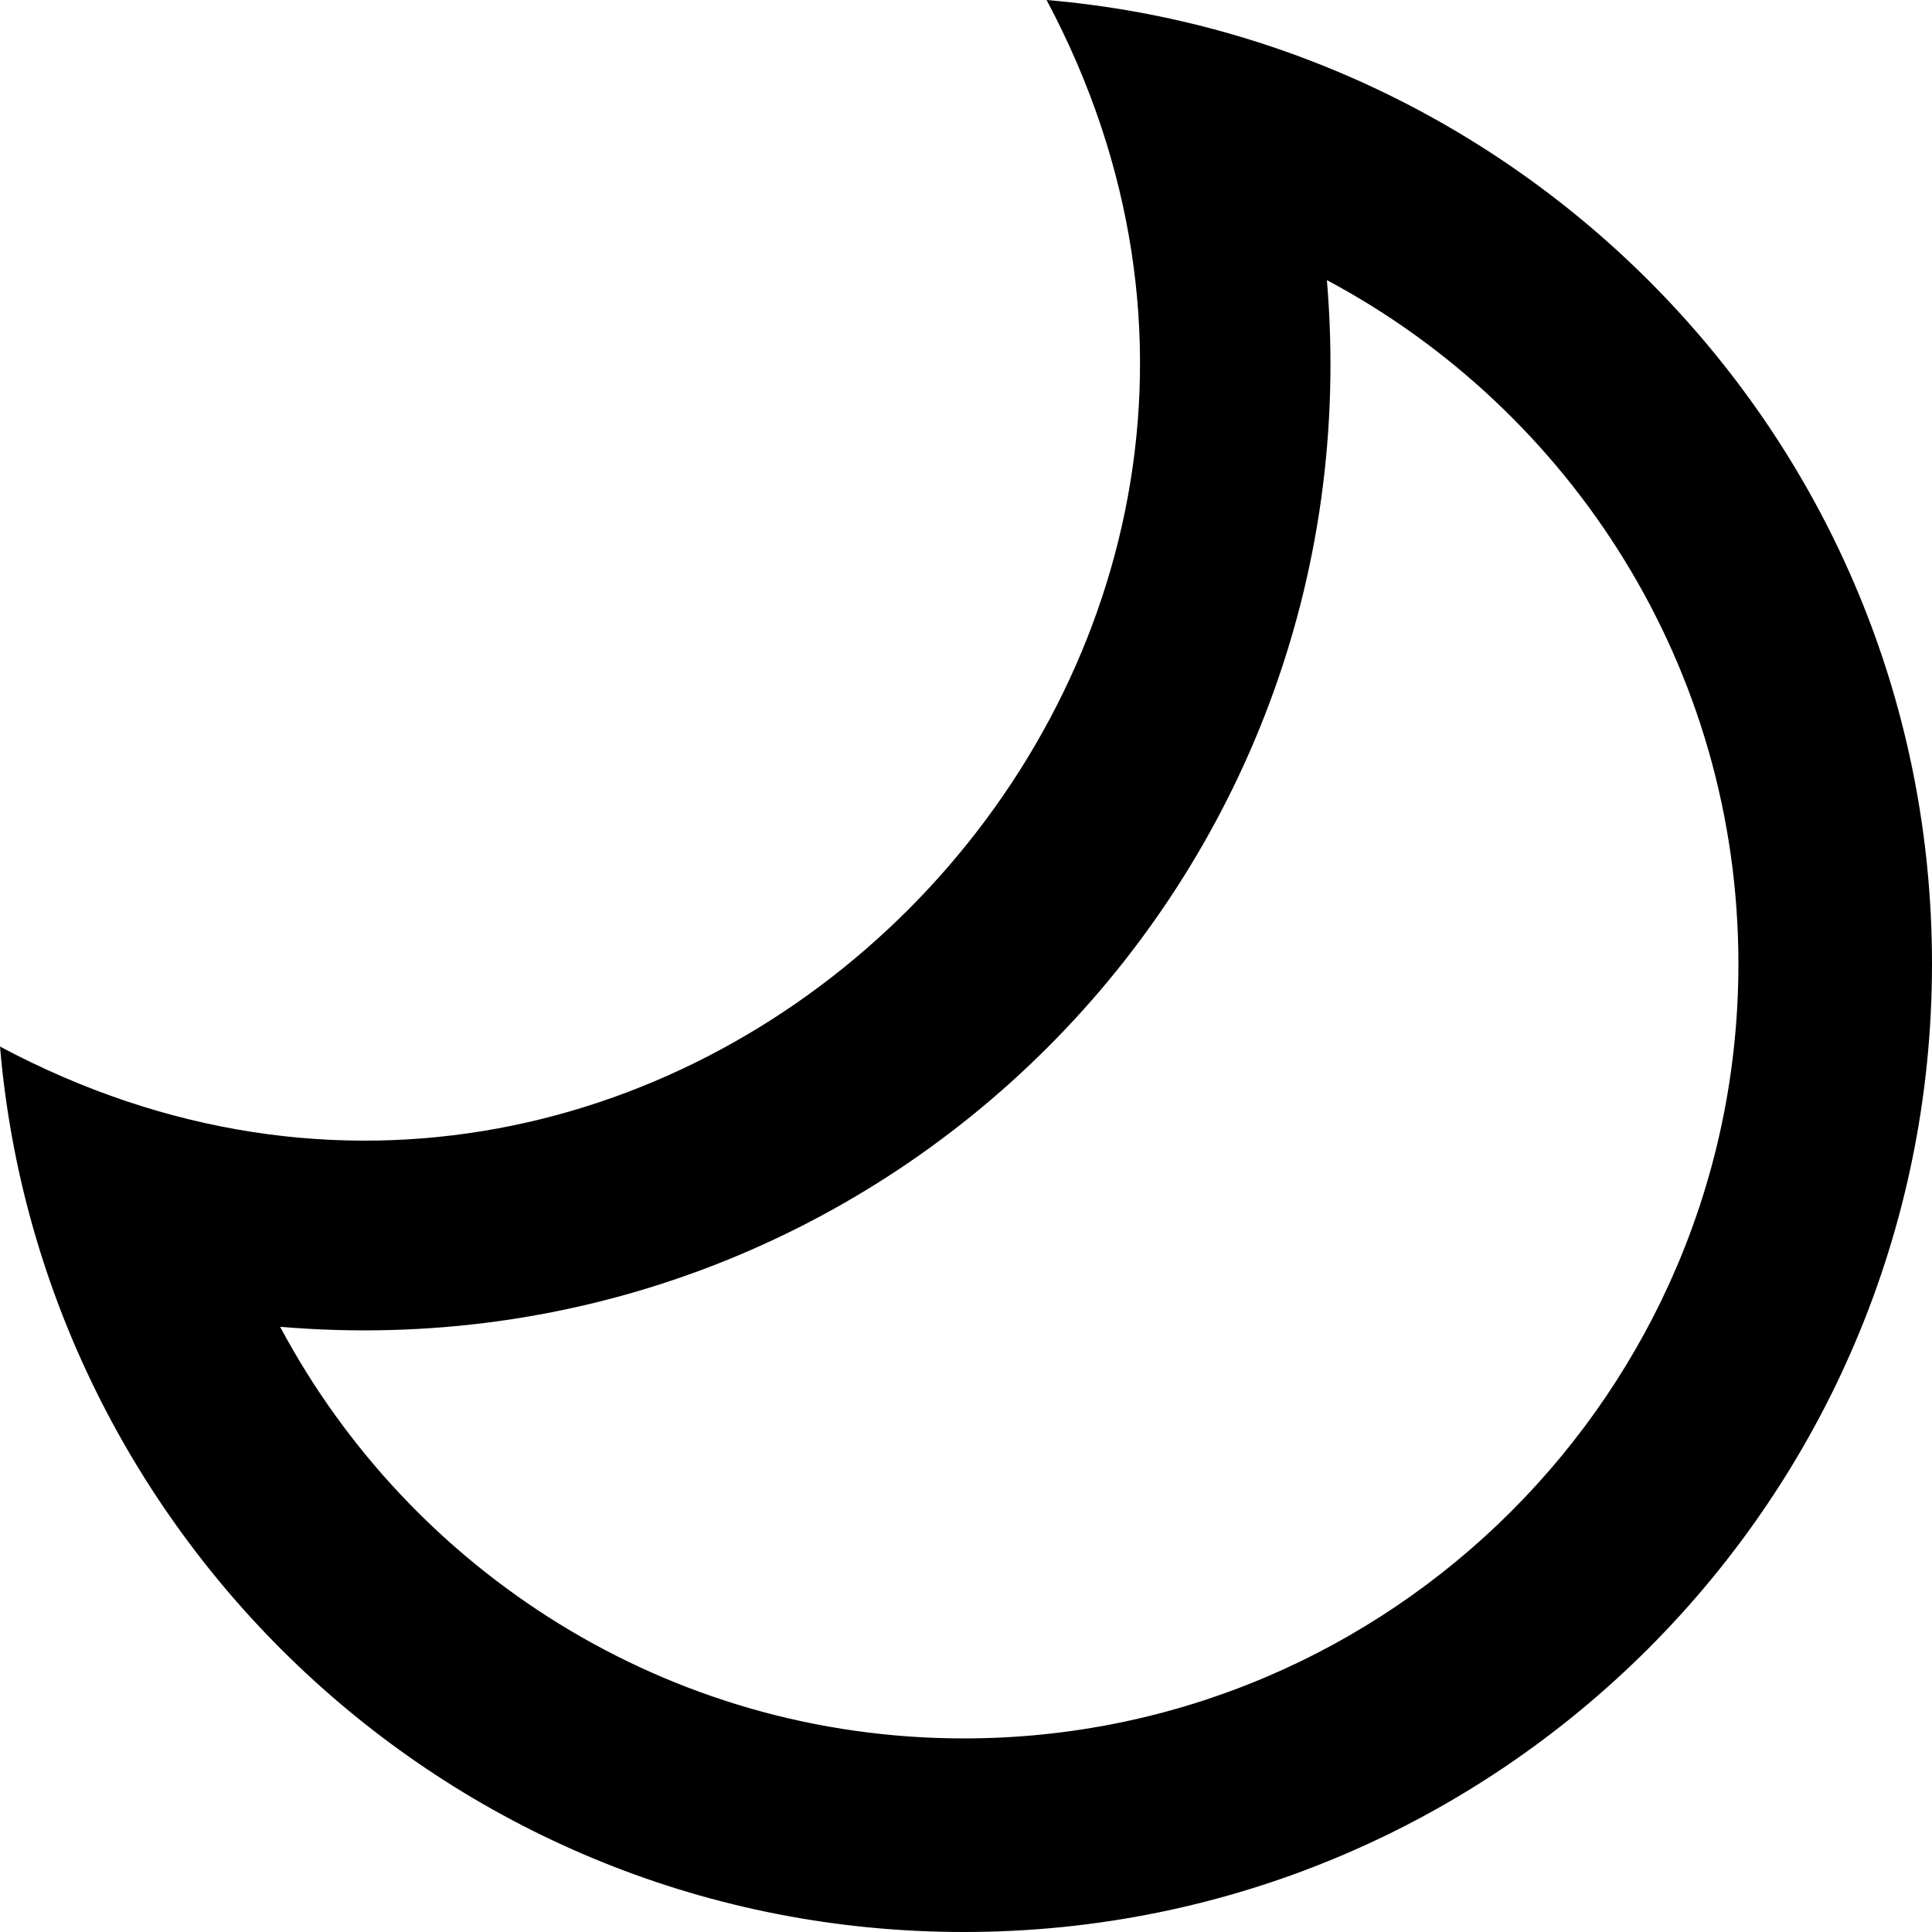
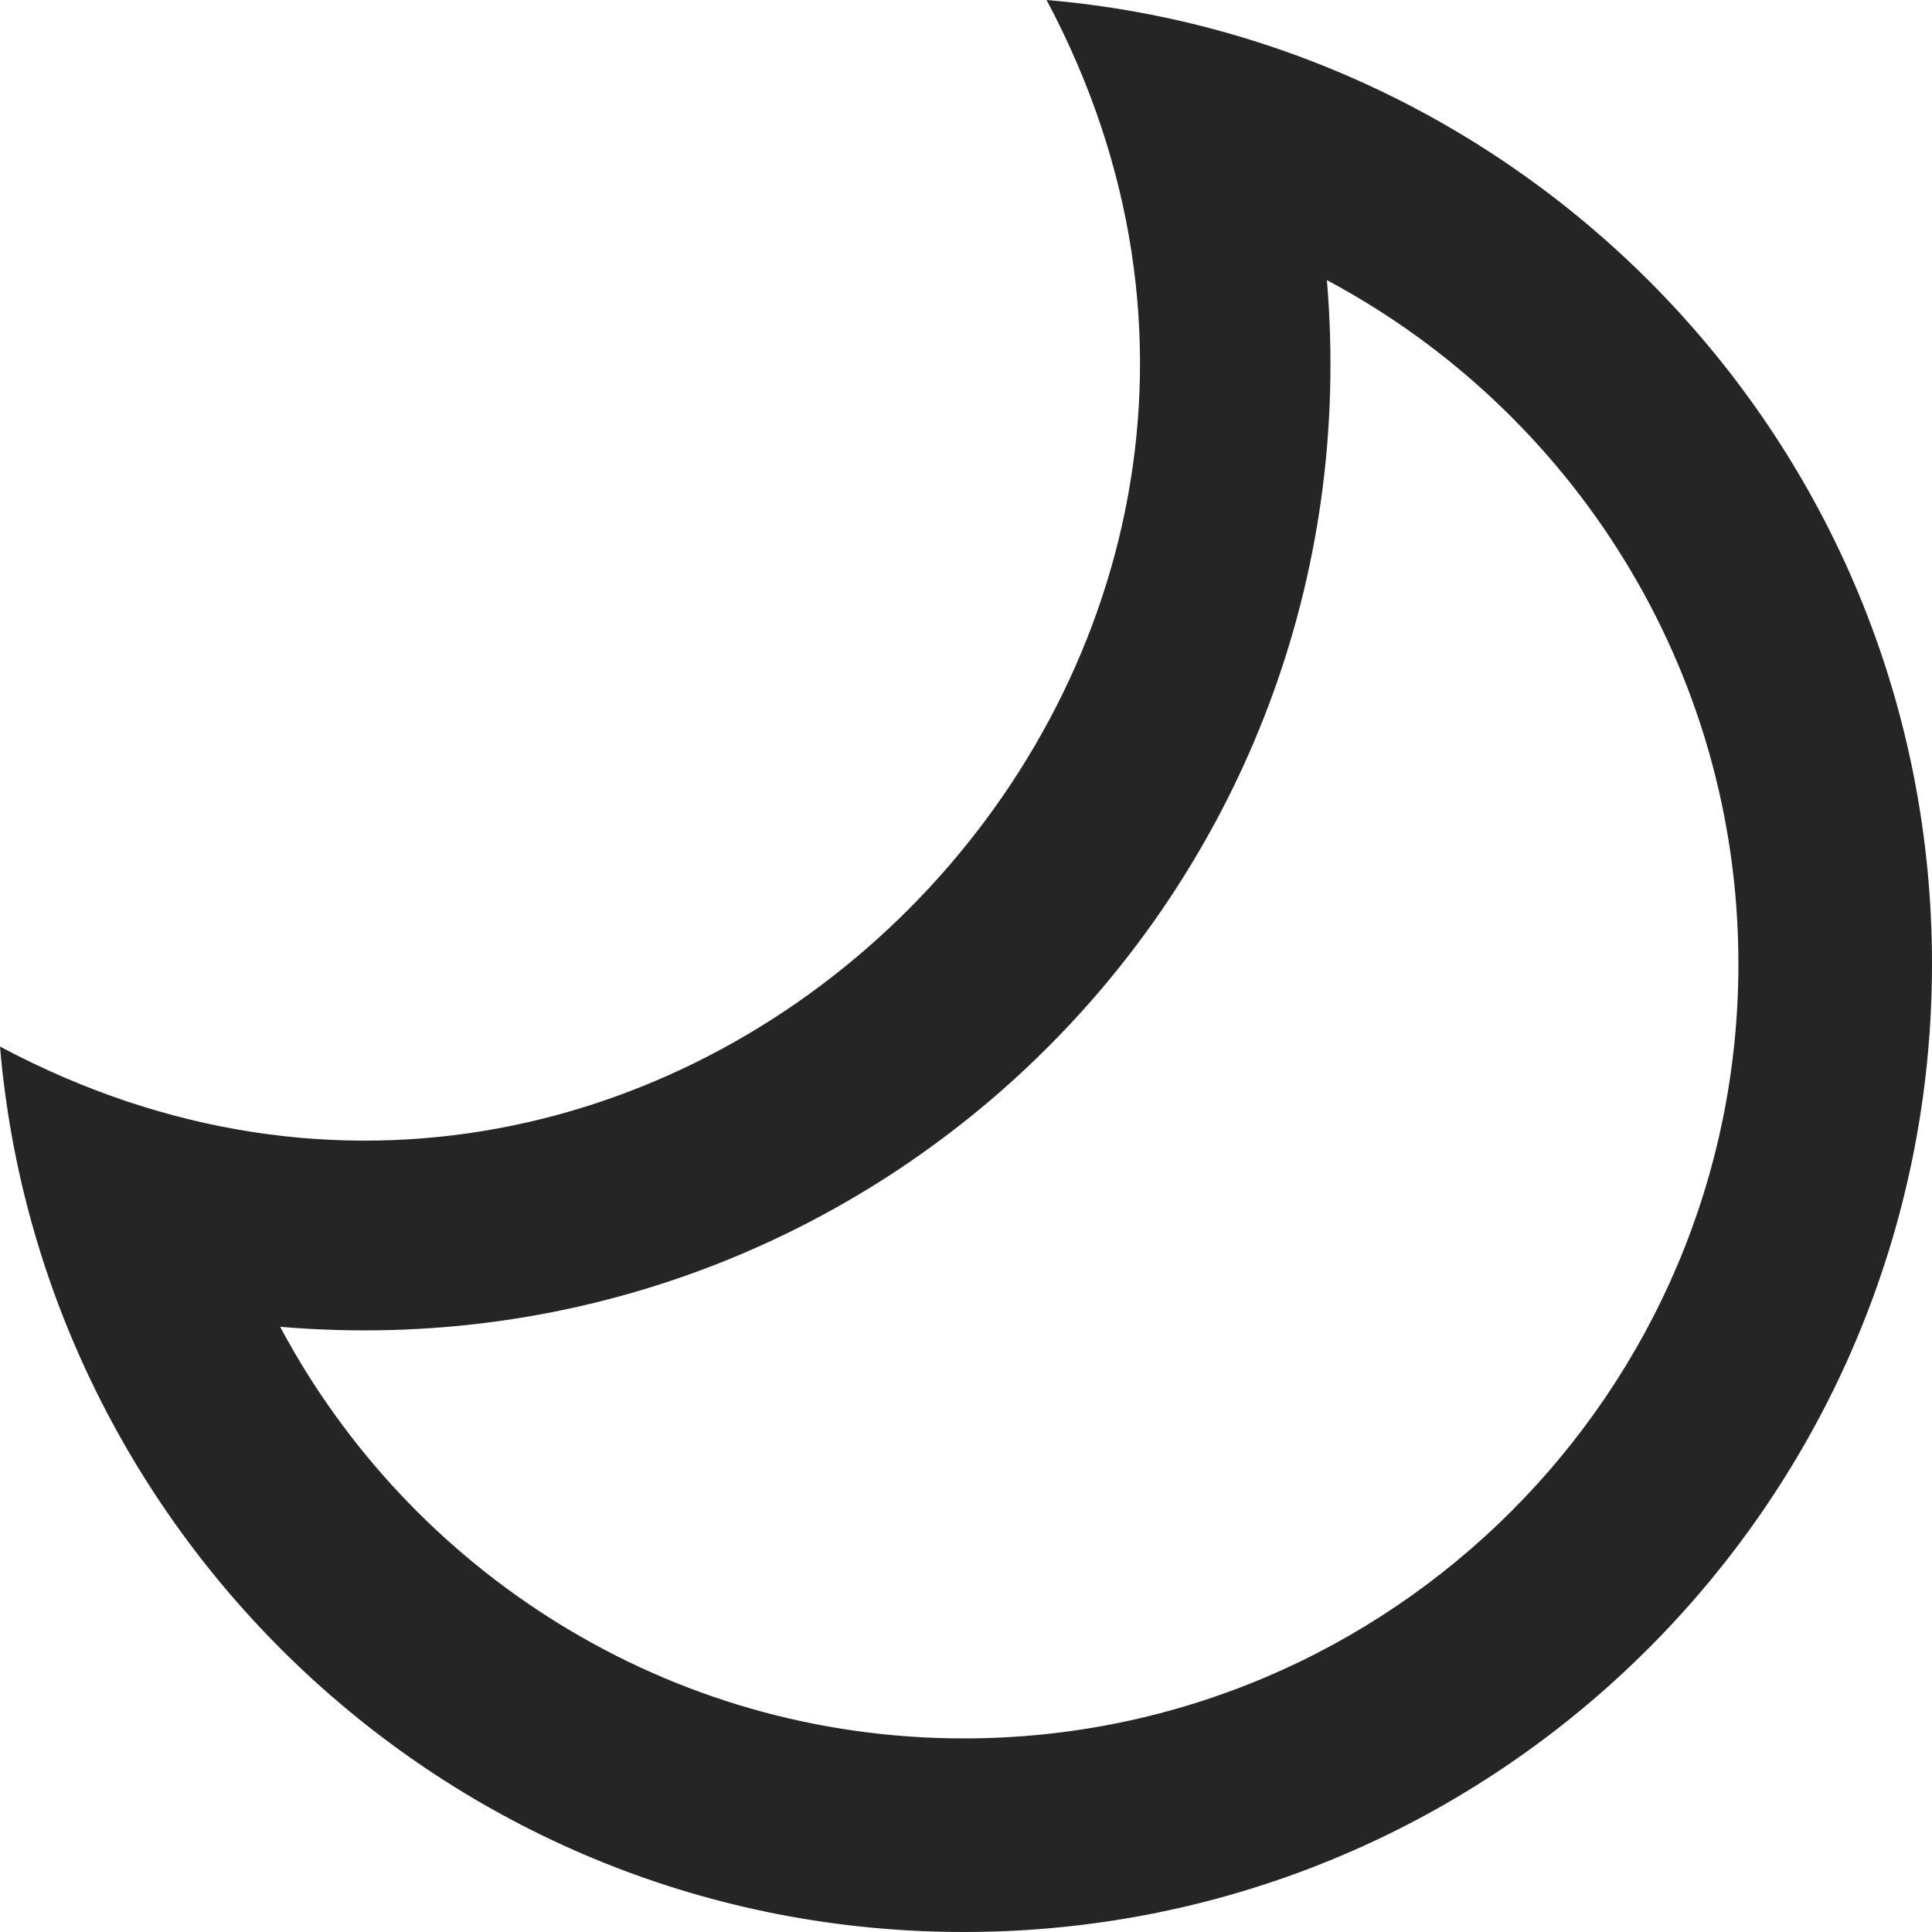
<svg xmlns="http://www.w3.org/2000/svg" width="800px" height="800px" viewBox="0 0 20 20" version="1.1">
  <defs>

</defs>
-   <g id="Page-1" stroke="none" stroke-width="1" fill="none" fill-rule="evenodd">
-     <g id="Dribbble-Light-Preview" transform="translate(-260, -2599)" fill="#000000">
+   <g id="Page-1" stroke="none" stroke-width="1" fill="#252525" fill-rule="evenodd">
+     <g id="Dribbble-Light-Preview" transform="translate(-260, -2599)" fill="#252525">
      <g id="icons" transform="translate(56, 160)">
        <path d="M213.978,2456.996 C210.915,2456.996 208.25,2455.267 206.9,2452.735 C213.102,2453.261 218.262,2448.118 217.736,2441.9 C220.267,2443.25 221.996,2445.915 221.996,2448.978 C221.996,2453.399 218.399,2456.996 213.978,2456.996 M214.834,2439 C218.52,2445.917 210.973,2453.55 204,2449.834 C204.43,2454.904 208.683,2459 213.978,2459 C219.513,2459 224,2454.513 224,2448.978 C224,2443.68 219.901,2439.43 214.834,2439" id="moon-[#1247]">

</path>
      </g>
    </g>
  </g>
</svg>
